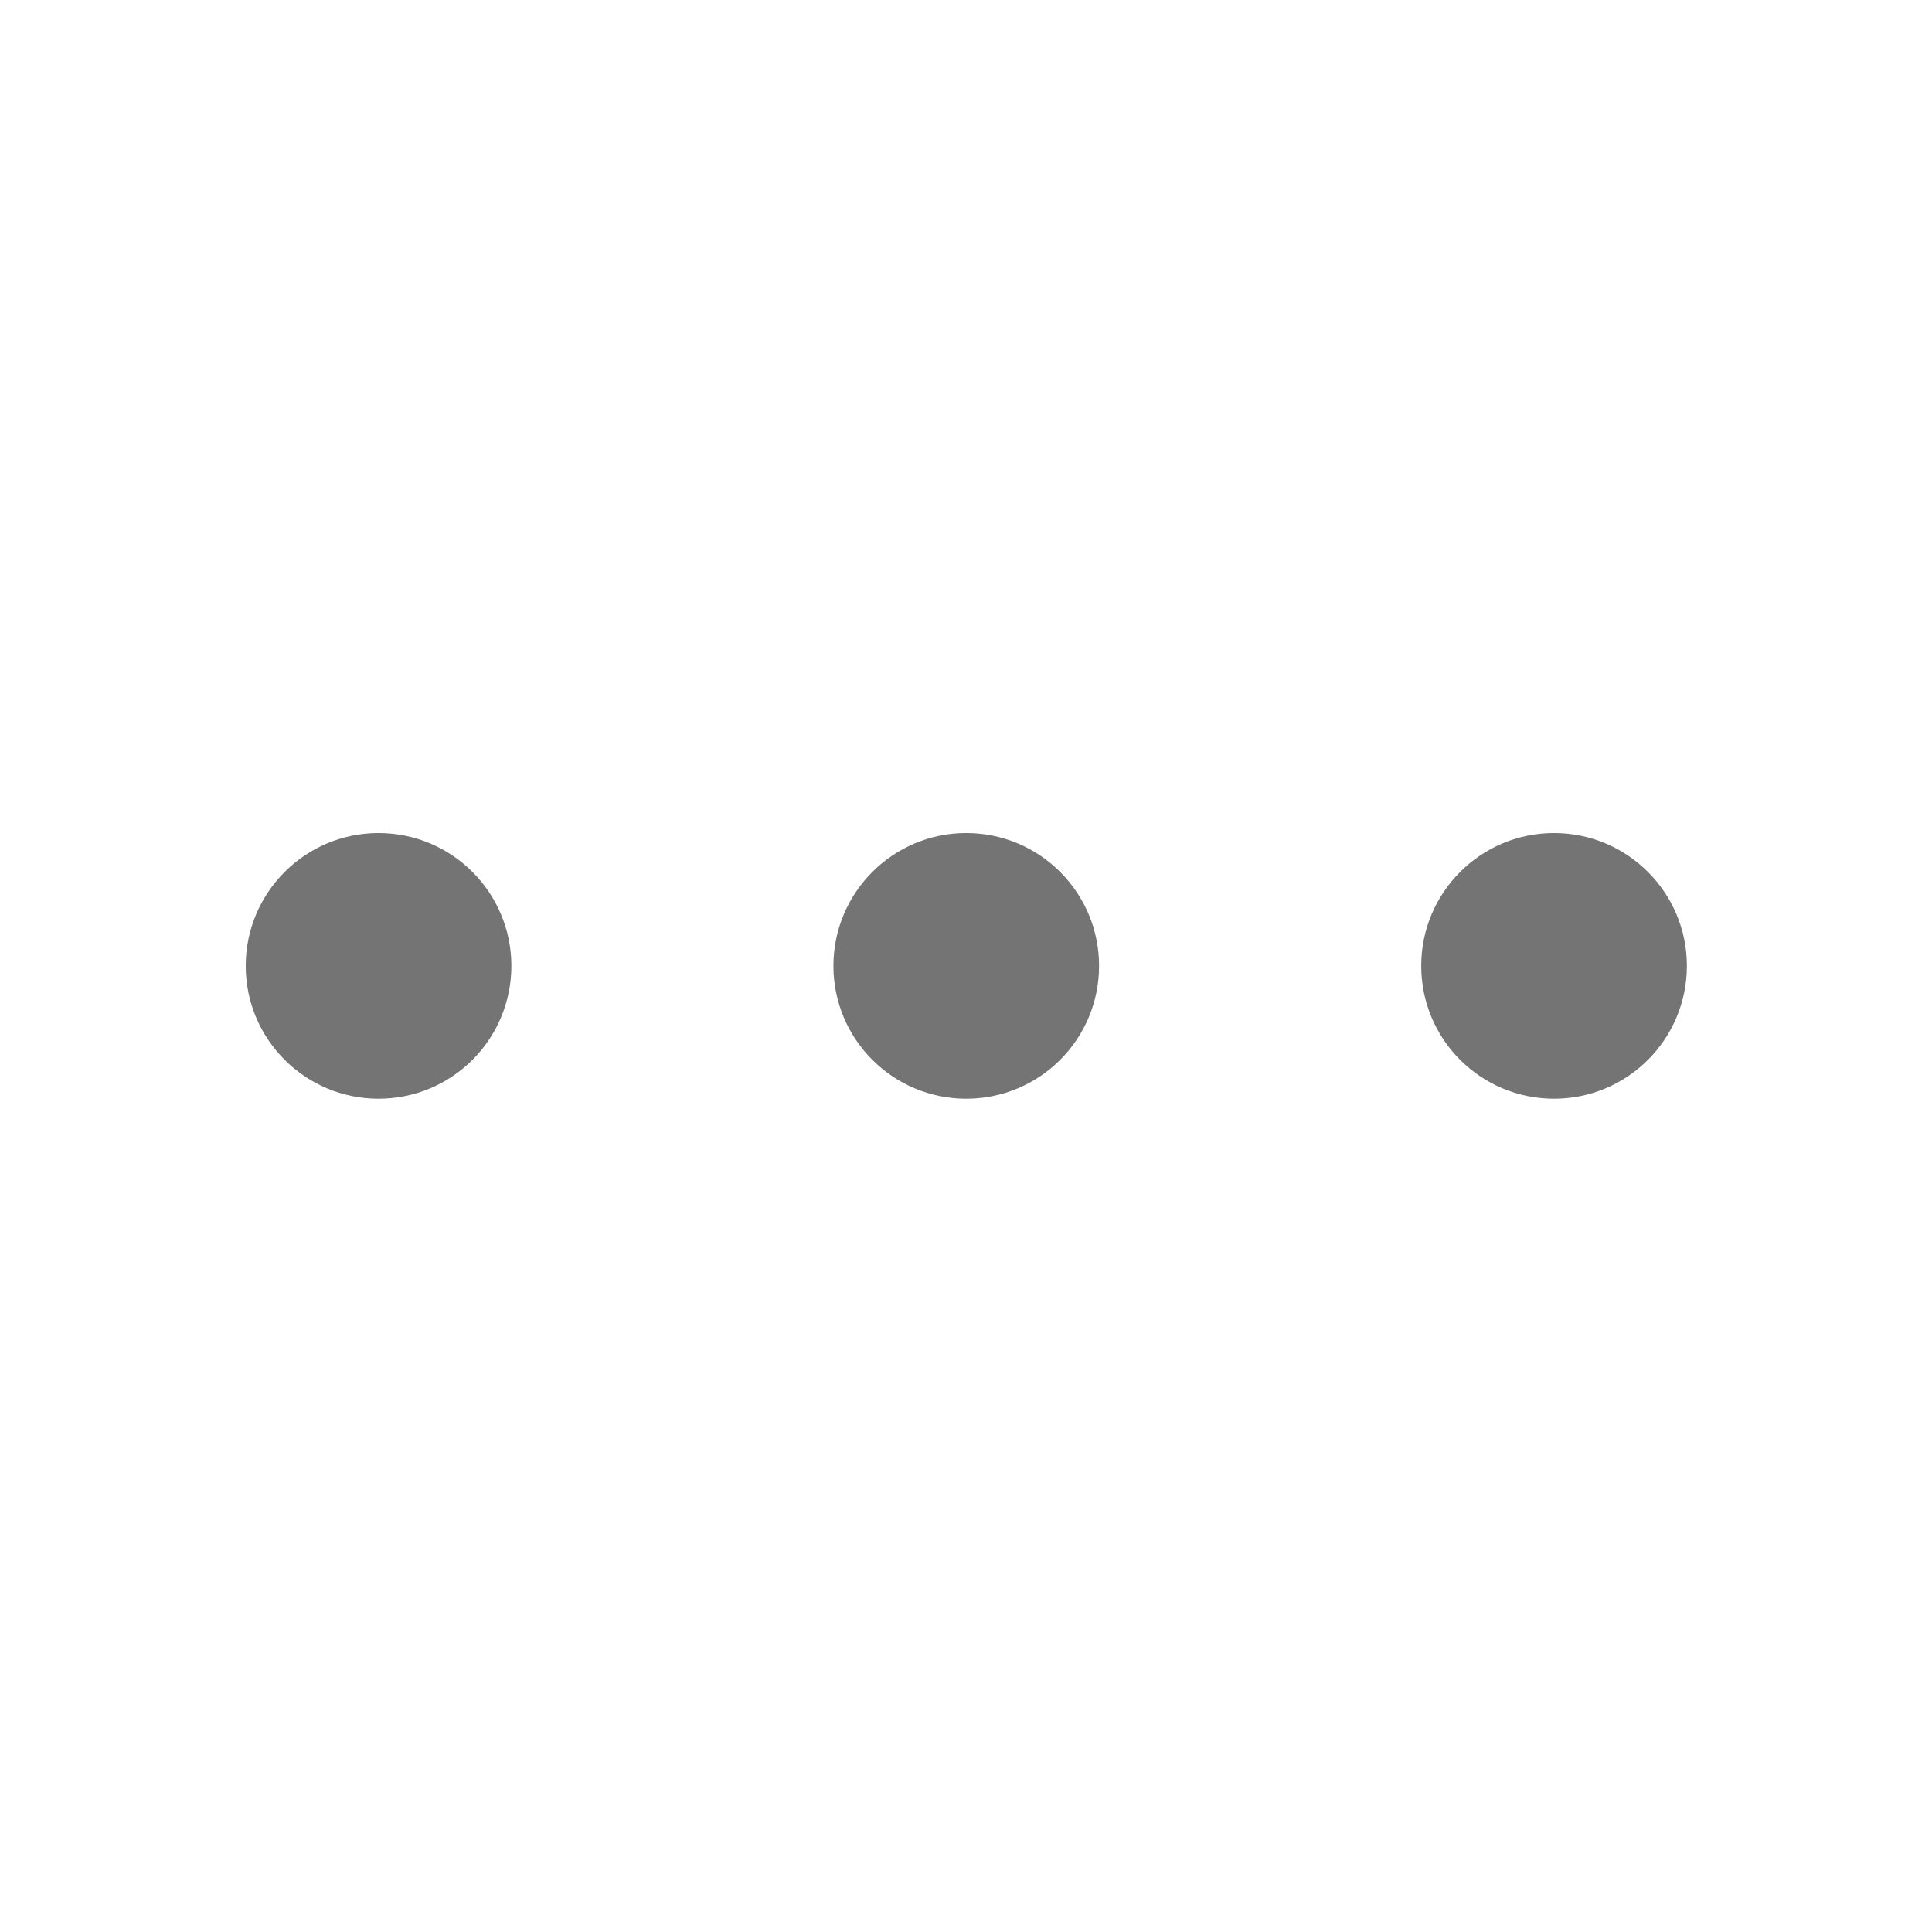
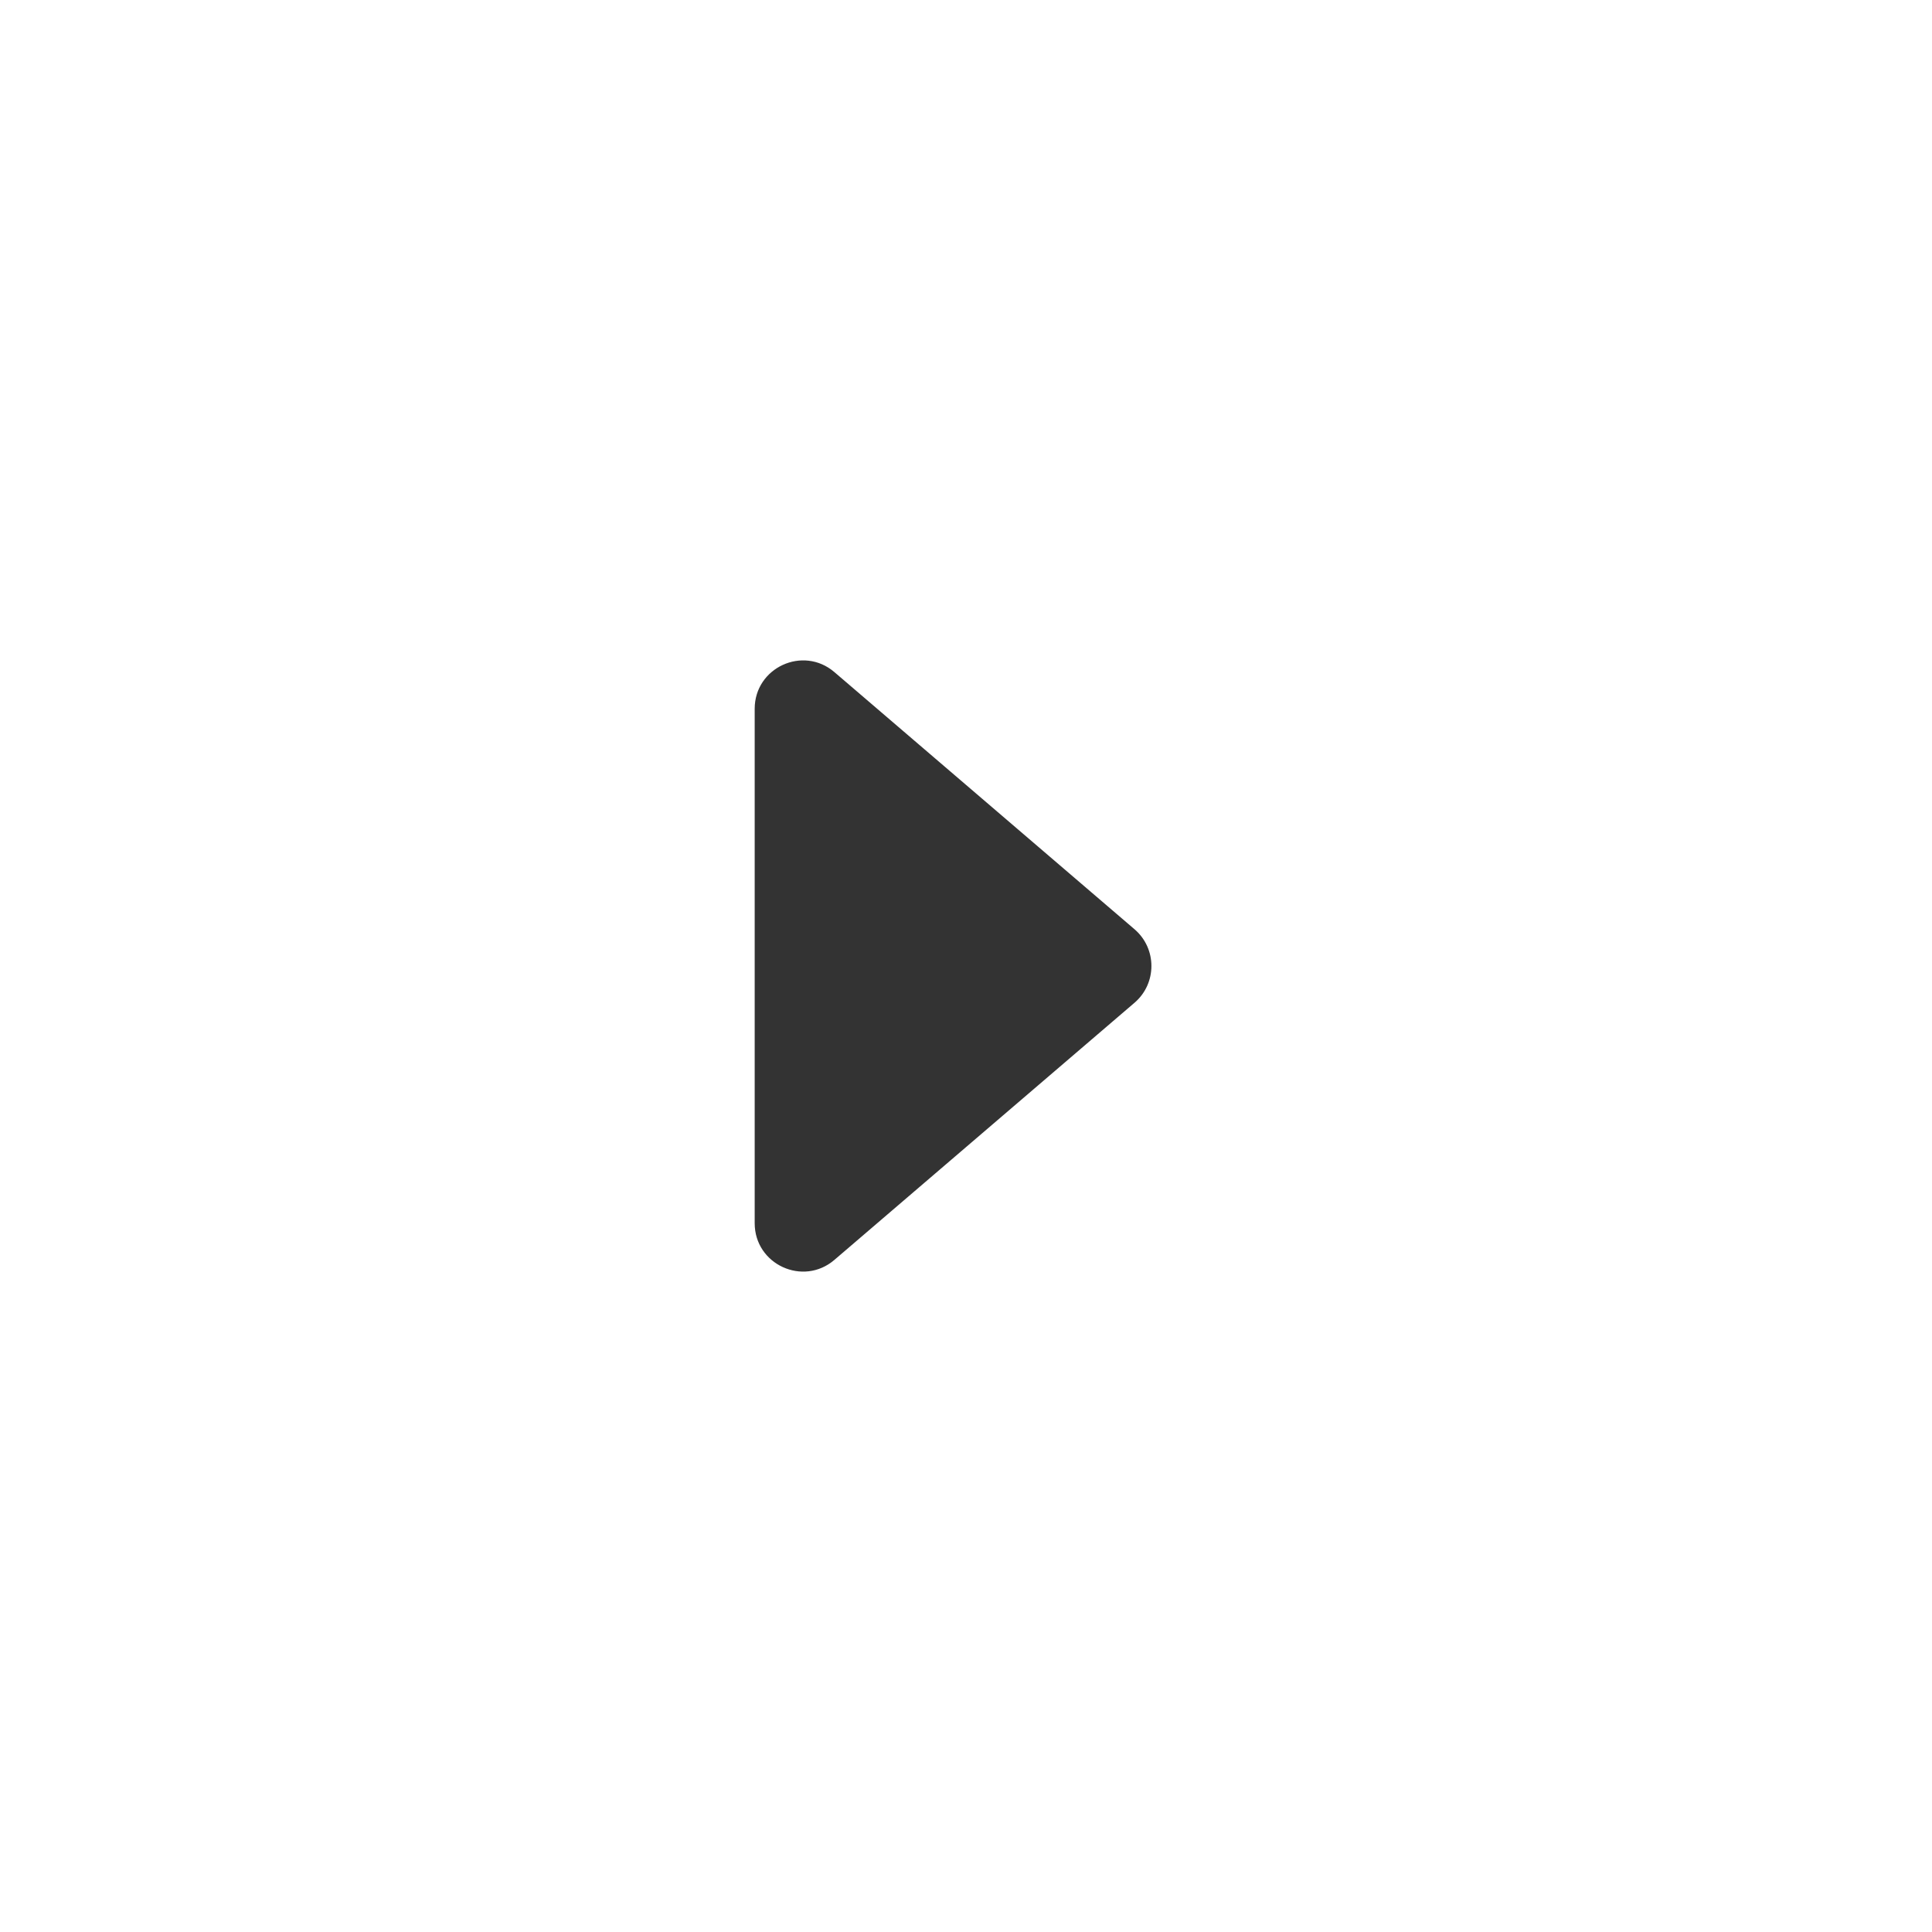
<svg xmlns="http://www.w3.org/2000/svg" width="16" height="16" viewBox="0 0 16 16" fill="none">
-   <g opacity="0.6">
-     <path d="M4.235 7.999C4.235 8.607 3.743 9.099 3.135 9.099C2.528 9.099 2.035 8.607 2.035 7.999C2.035 7.392 2.528 6.899 3.135 6.899C3.743 6.899 4.235 7.392 4.235 7.999Z" fill="#171717" />
-     <path d="M9.102 7.999C9.102 8.607 8.61 9.099 8.002 9.099C7.395 9.099 6.902 8.607 6.902 7.999C6.902 7.392 7.395 6.899 8.002 6.899C8.61 6.899 9.102 7.392 9.102 7.999Z" fill="#171717" />
-     <path d="M13.97 7.999C13.97 8.607 13.477 9.099 12.87 9.099C12.262 9.099 11.77 8.607 11.77 7.999C11.77 7.392 12.262 6.899 12.87 6.899C13.477 6.899 13.97 7.392 13.97 7.999Z" fill="#171717" />
-   </g>
+   <path d="M9.396 7.696L6.91 5.566C6.651 5.344 6.25 5.528 6.25 5.87L6.25 10.13C6.25 10.472 6.651 10.656 6.91 10.434L9.396 8.304C9.582 8.144 9.582 7.856 9.396 7.696Z" fill="#333333" />
</svg>
